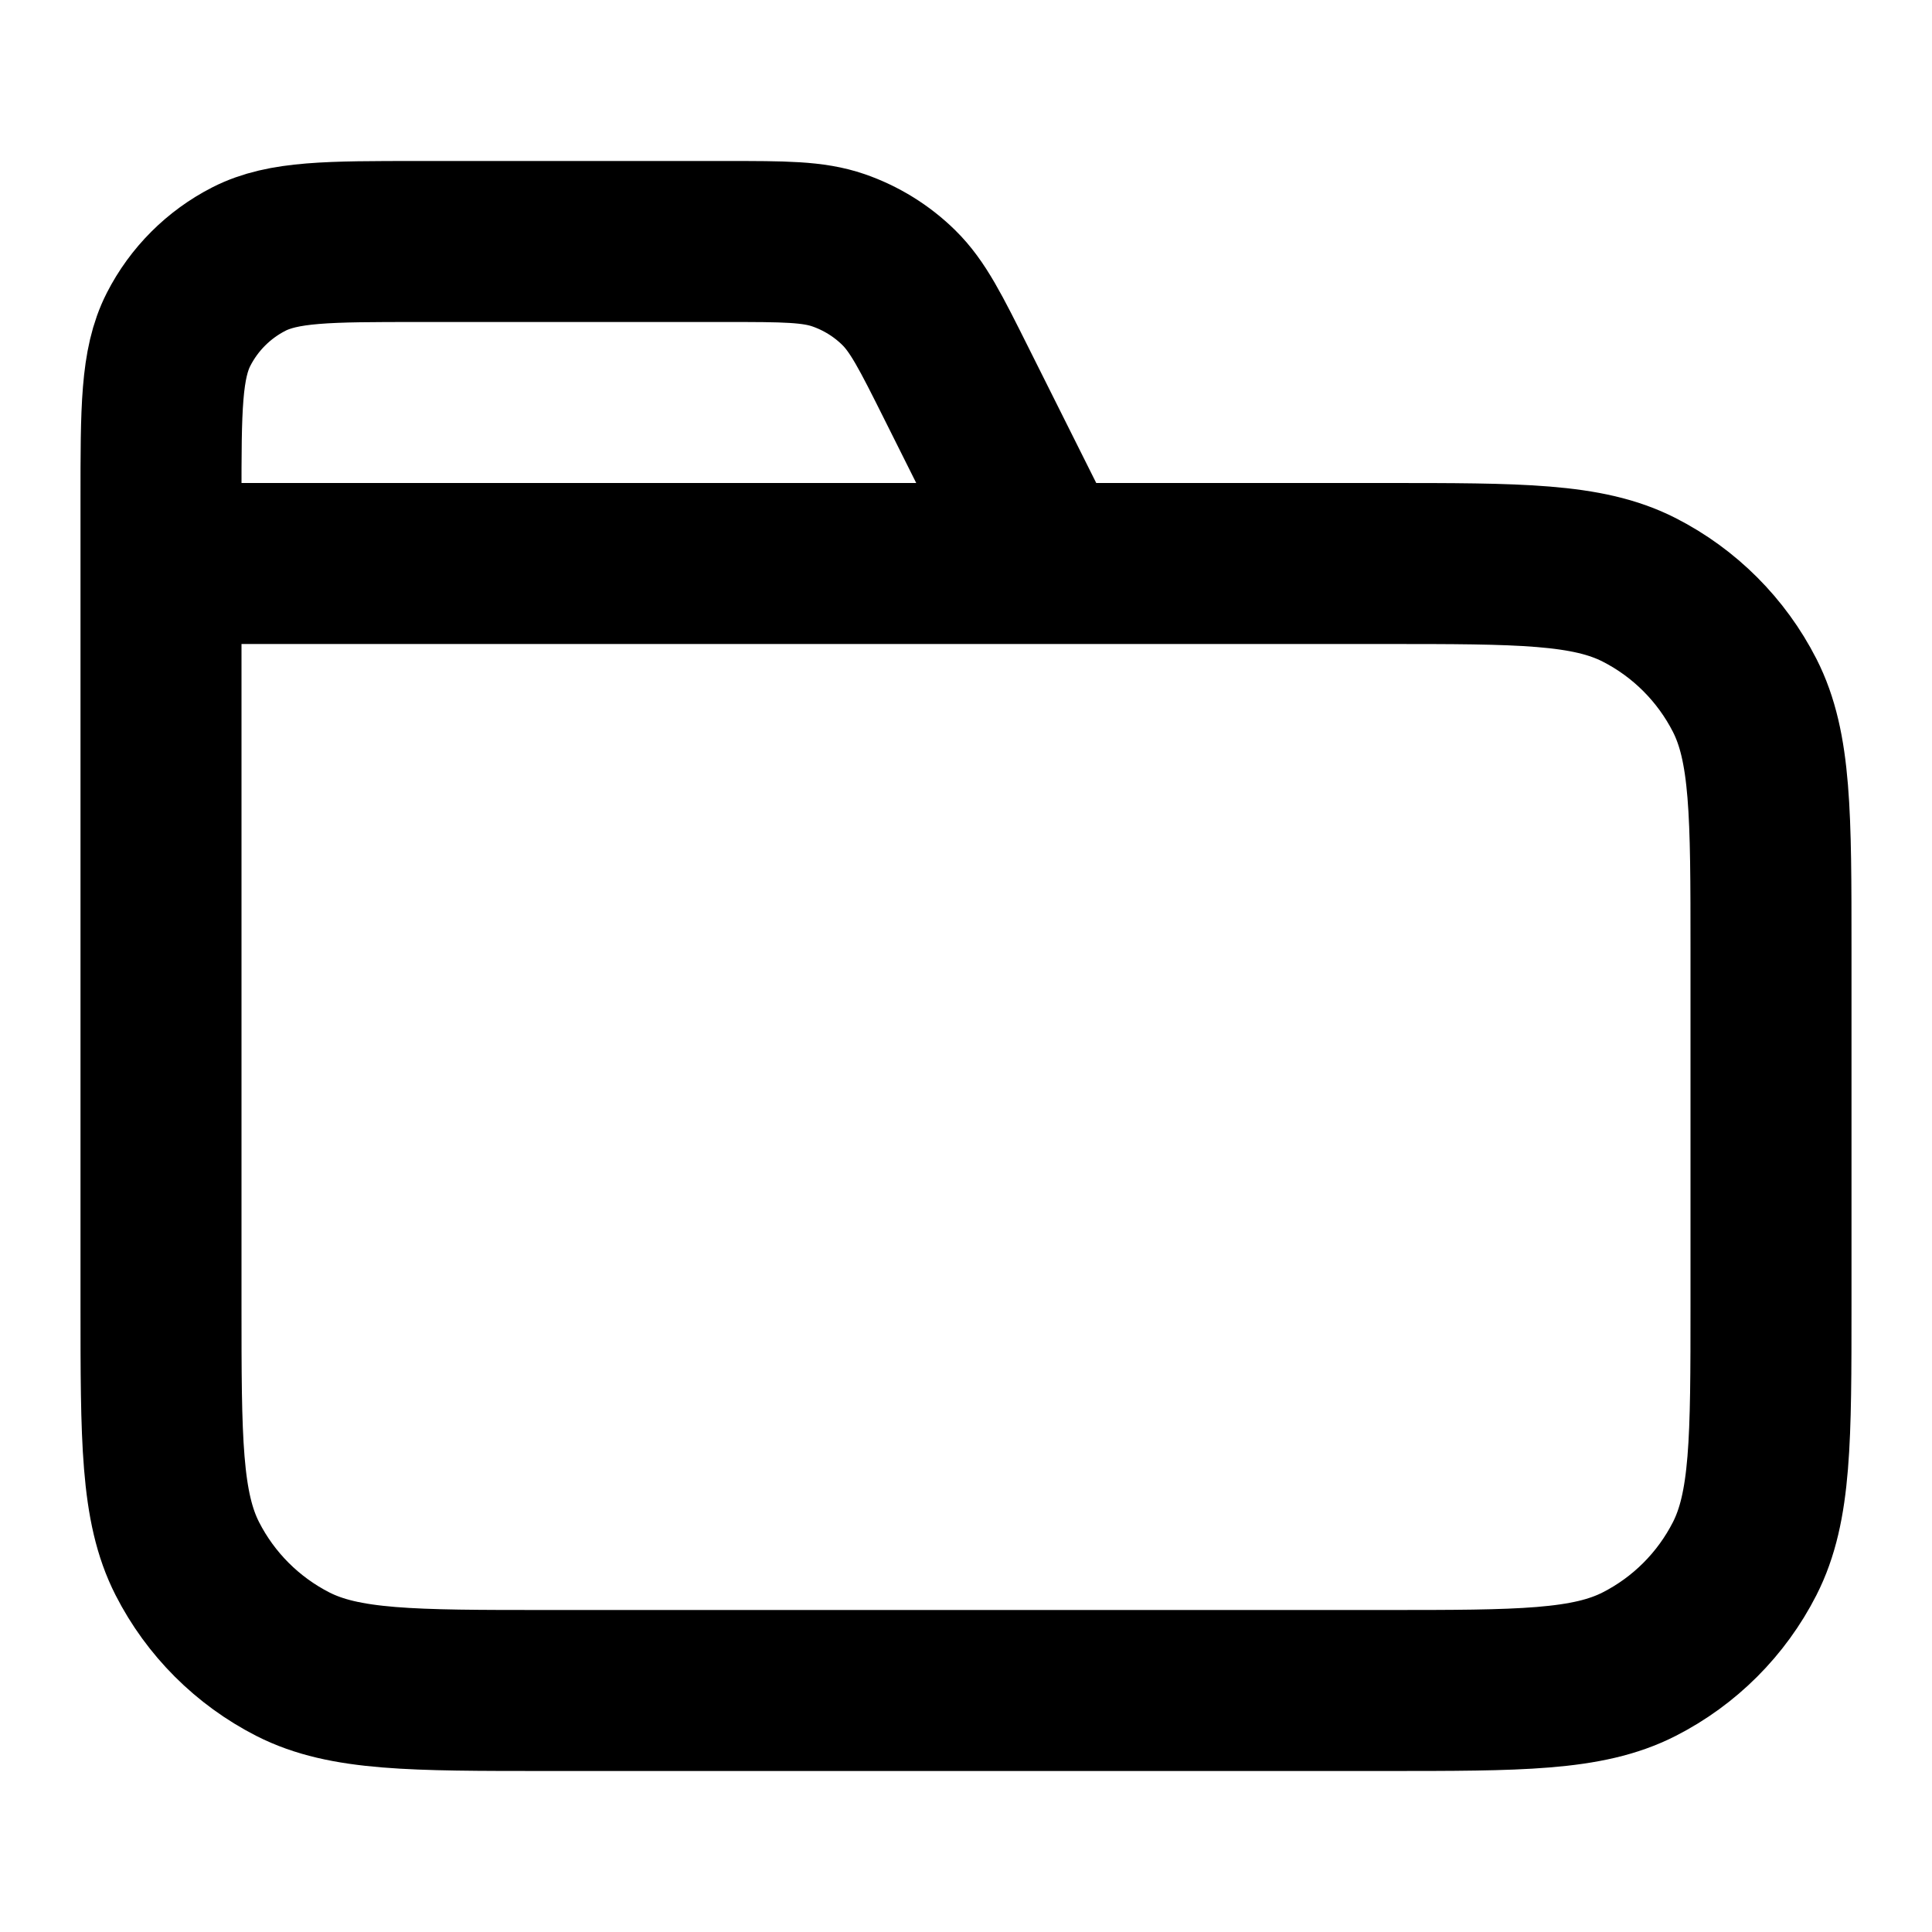
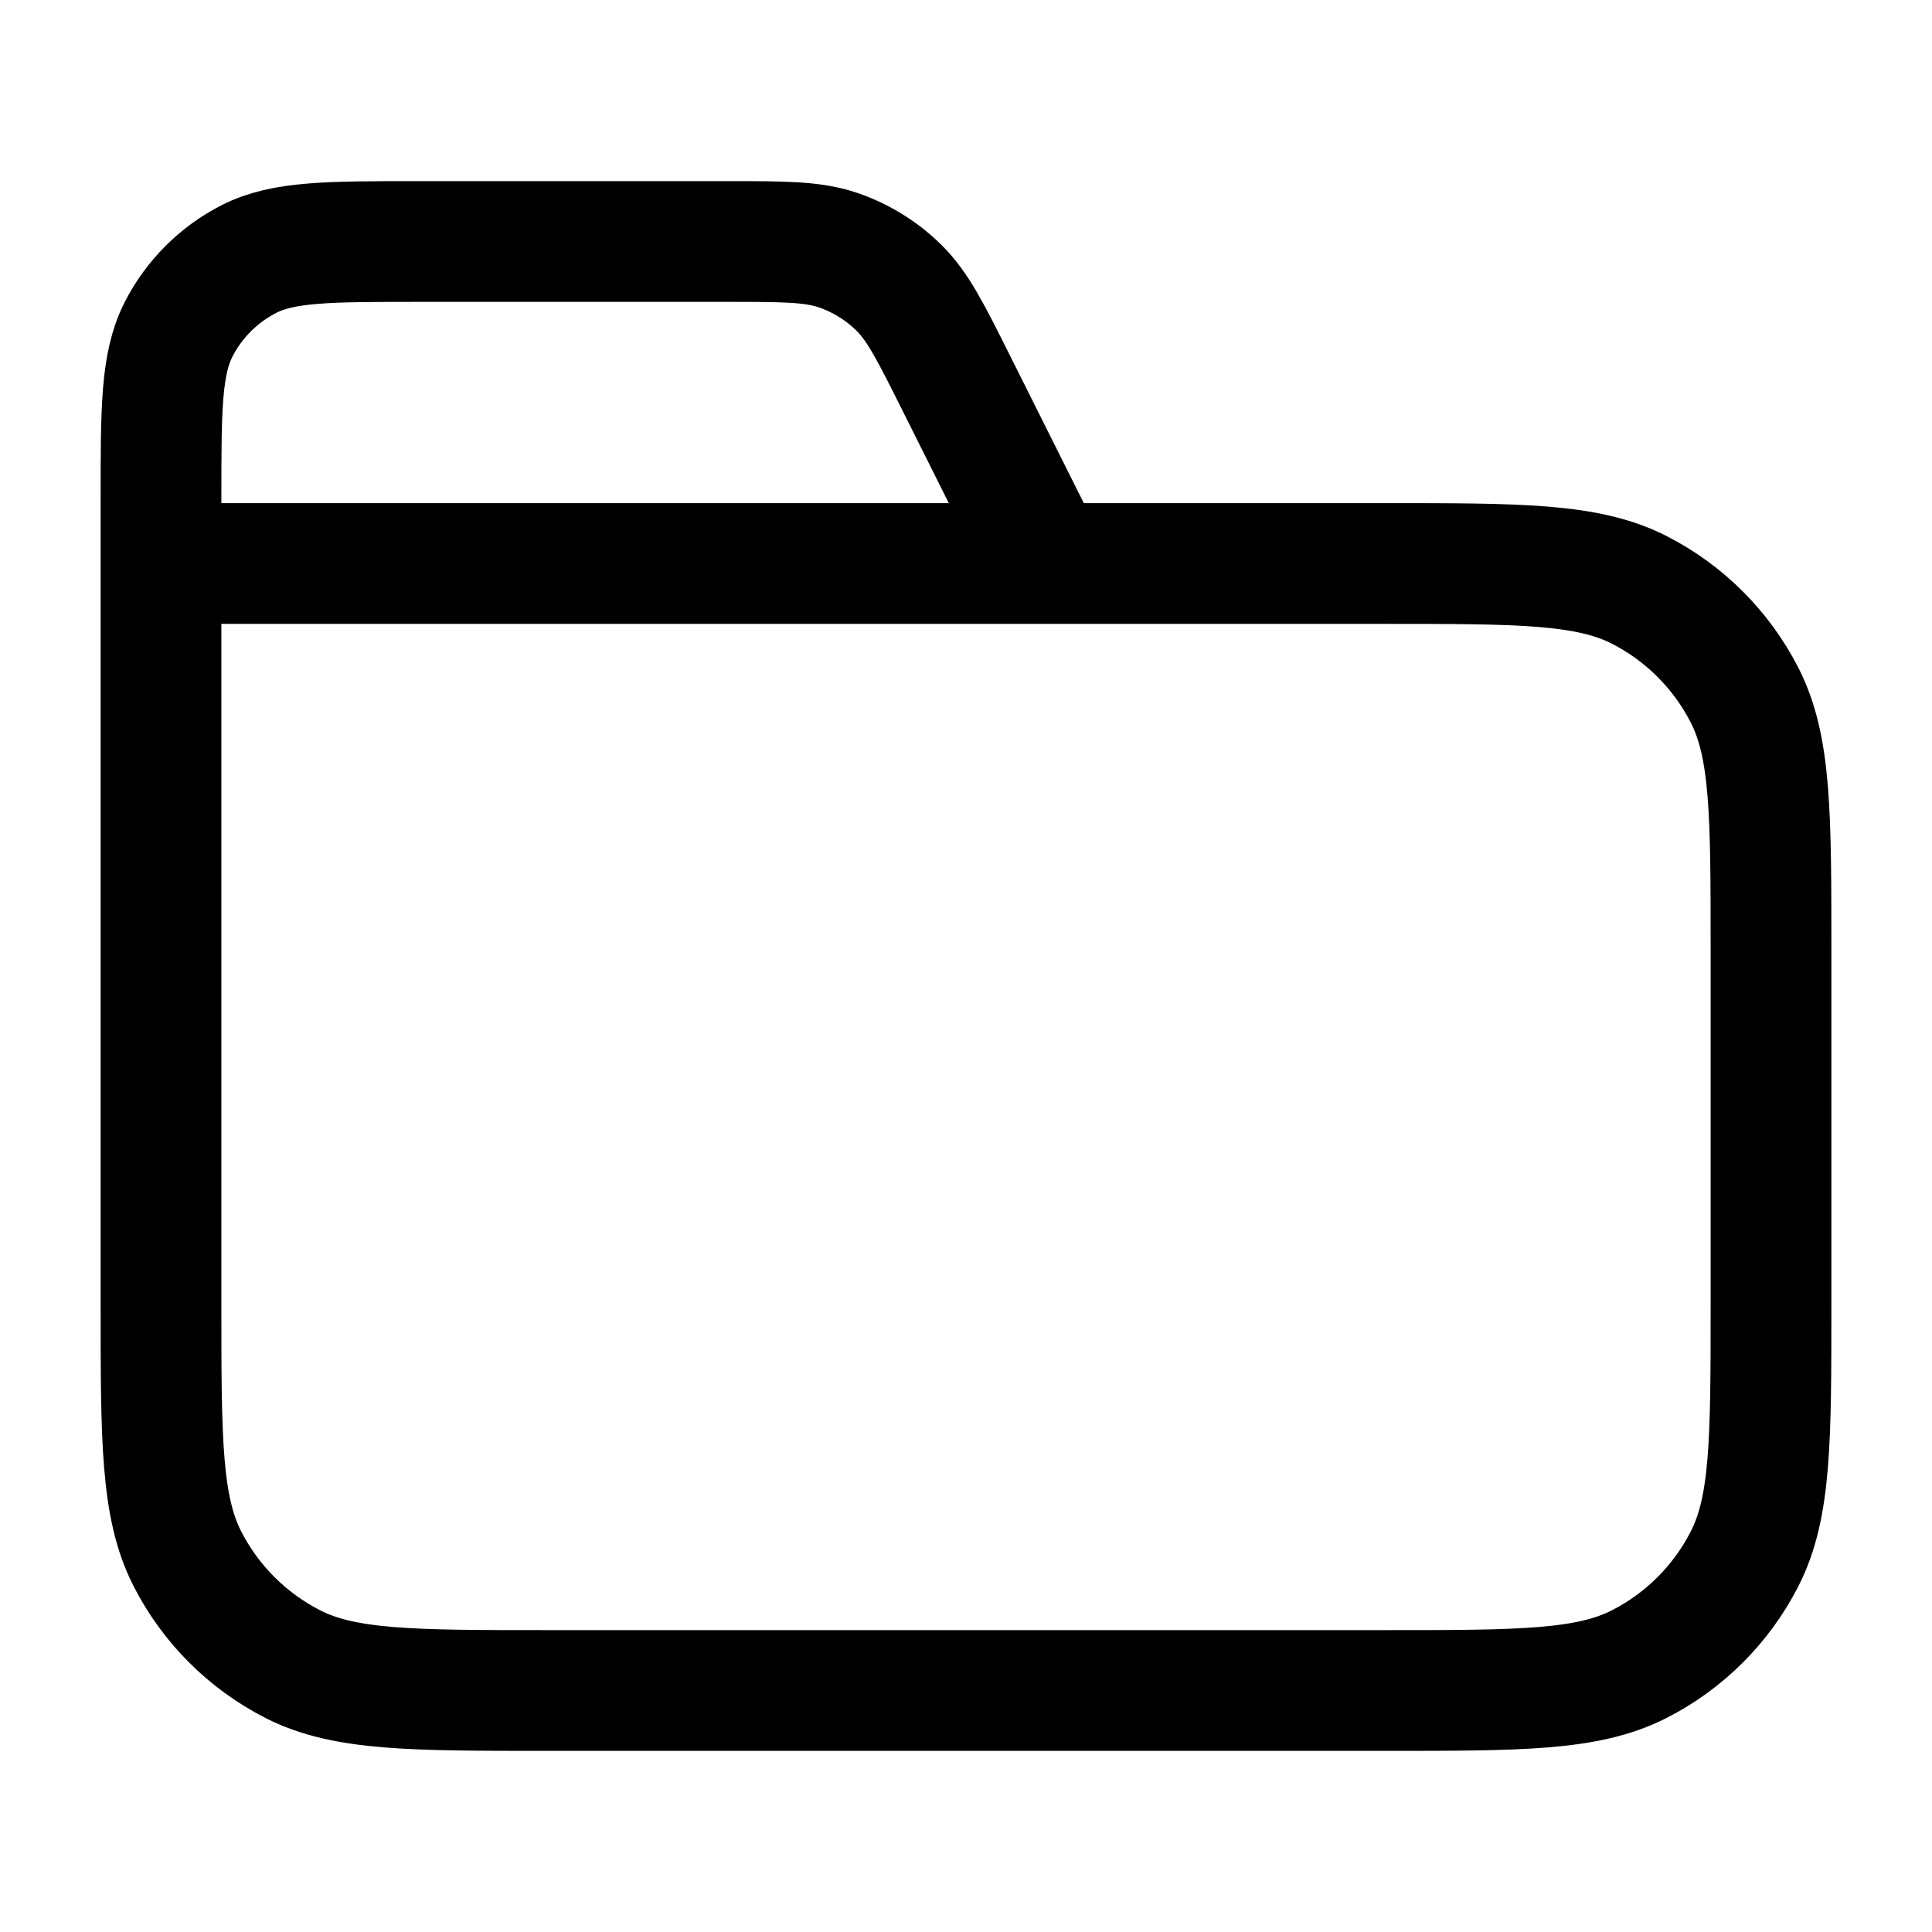
<svg xmlns="http://www.w3.org/2000/svg" width="24" height="24" viewBox="0 0 24 24" fill="none">
-   <path d="M13 7L11.884 4.769C11.563 4.127 11.403 3.806 11.163 3.571C10.952 3.364 10.696 3.206 10.416 3.109C10.099 3 9.74 3 9.022 3H5.2C4.08 3 3.52 3 3.092 3.218C2.716 3.41 2.41 3.716 2.218 4.092C2 4.52 2 5.08 2 6.2V7M2 7H17.2C18.88 7 19.72 7 20.362 7.327C20.927 7.615 21.385 8.074 21.673 8.638C22 9.28 22 10.12 22 11.8V16.2C22 17.88 22 18.72 21.673 19.362C21.385 19.927 20.927 20.385 20.362 20.673C19.72 21 18.88 21 17.2 21H6.8C5.12 21 4.28 21 3.638 20.673C3.074 20.385 2.615 19.927 2.327 19.362C2 18.72 2 17.88 2 16.2V7Z" stroke="currentColor" stroke-width="2" stroke-linecap="round" stroke-linejoin="round" />
+   <path d="M13 7L11.884 4.769C11.563 4.127 11.403 3.806 11.163 3.571C10.952 3.364 10.696 3.206 10.416 3.109C10.099 3 9.74 3 9.022 3H5.2C4.08 3 3.52 3 3.092 3.218C2.716 3.41 2.41 3.716 2.218 4.092C2 4.52 2 5.08 2 6.2V7M2 7H17.2C18.88 7 19.72 7 20.362 7.327C20.927 7.615 21.385 8.074 21.673 8.638C22 9.28 22 10.12 22 11.8V16.2C22 17.88 22 18.72 21.673 19.362C21.385 19.927 20.927 20.385 20.362 20.673C19.72 21 18.88 21 17.2 21H6.8C5.12 21 4.28 21 3.638 20.673C3.074 20.385 2.615 19.927 2.327 19.362C2 18.72 2 17.88 2 16.2V7Z" stroke="currentColor" stroke-width="1.5" stroke-linecap="round" stroke-linejoin="round" />
</svg>
